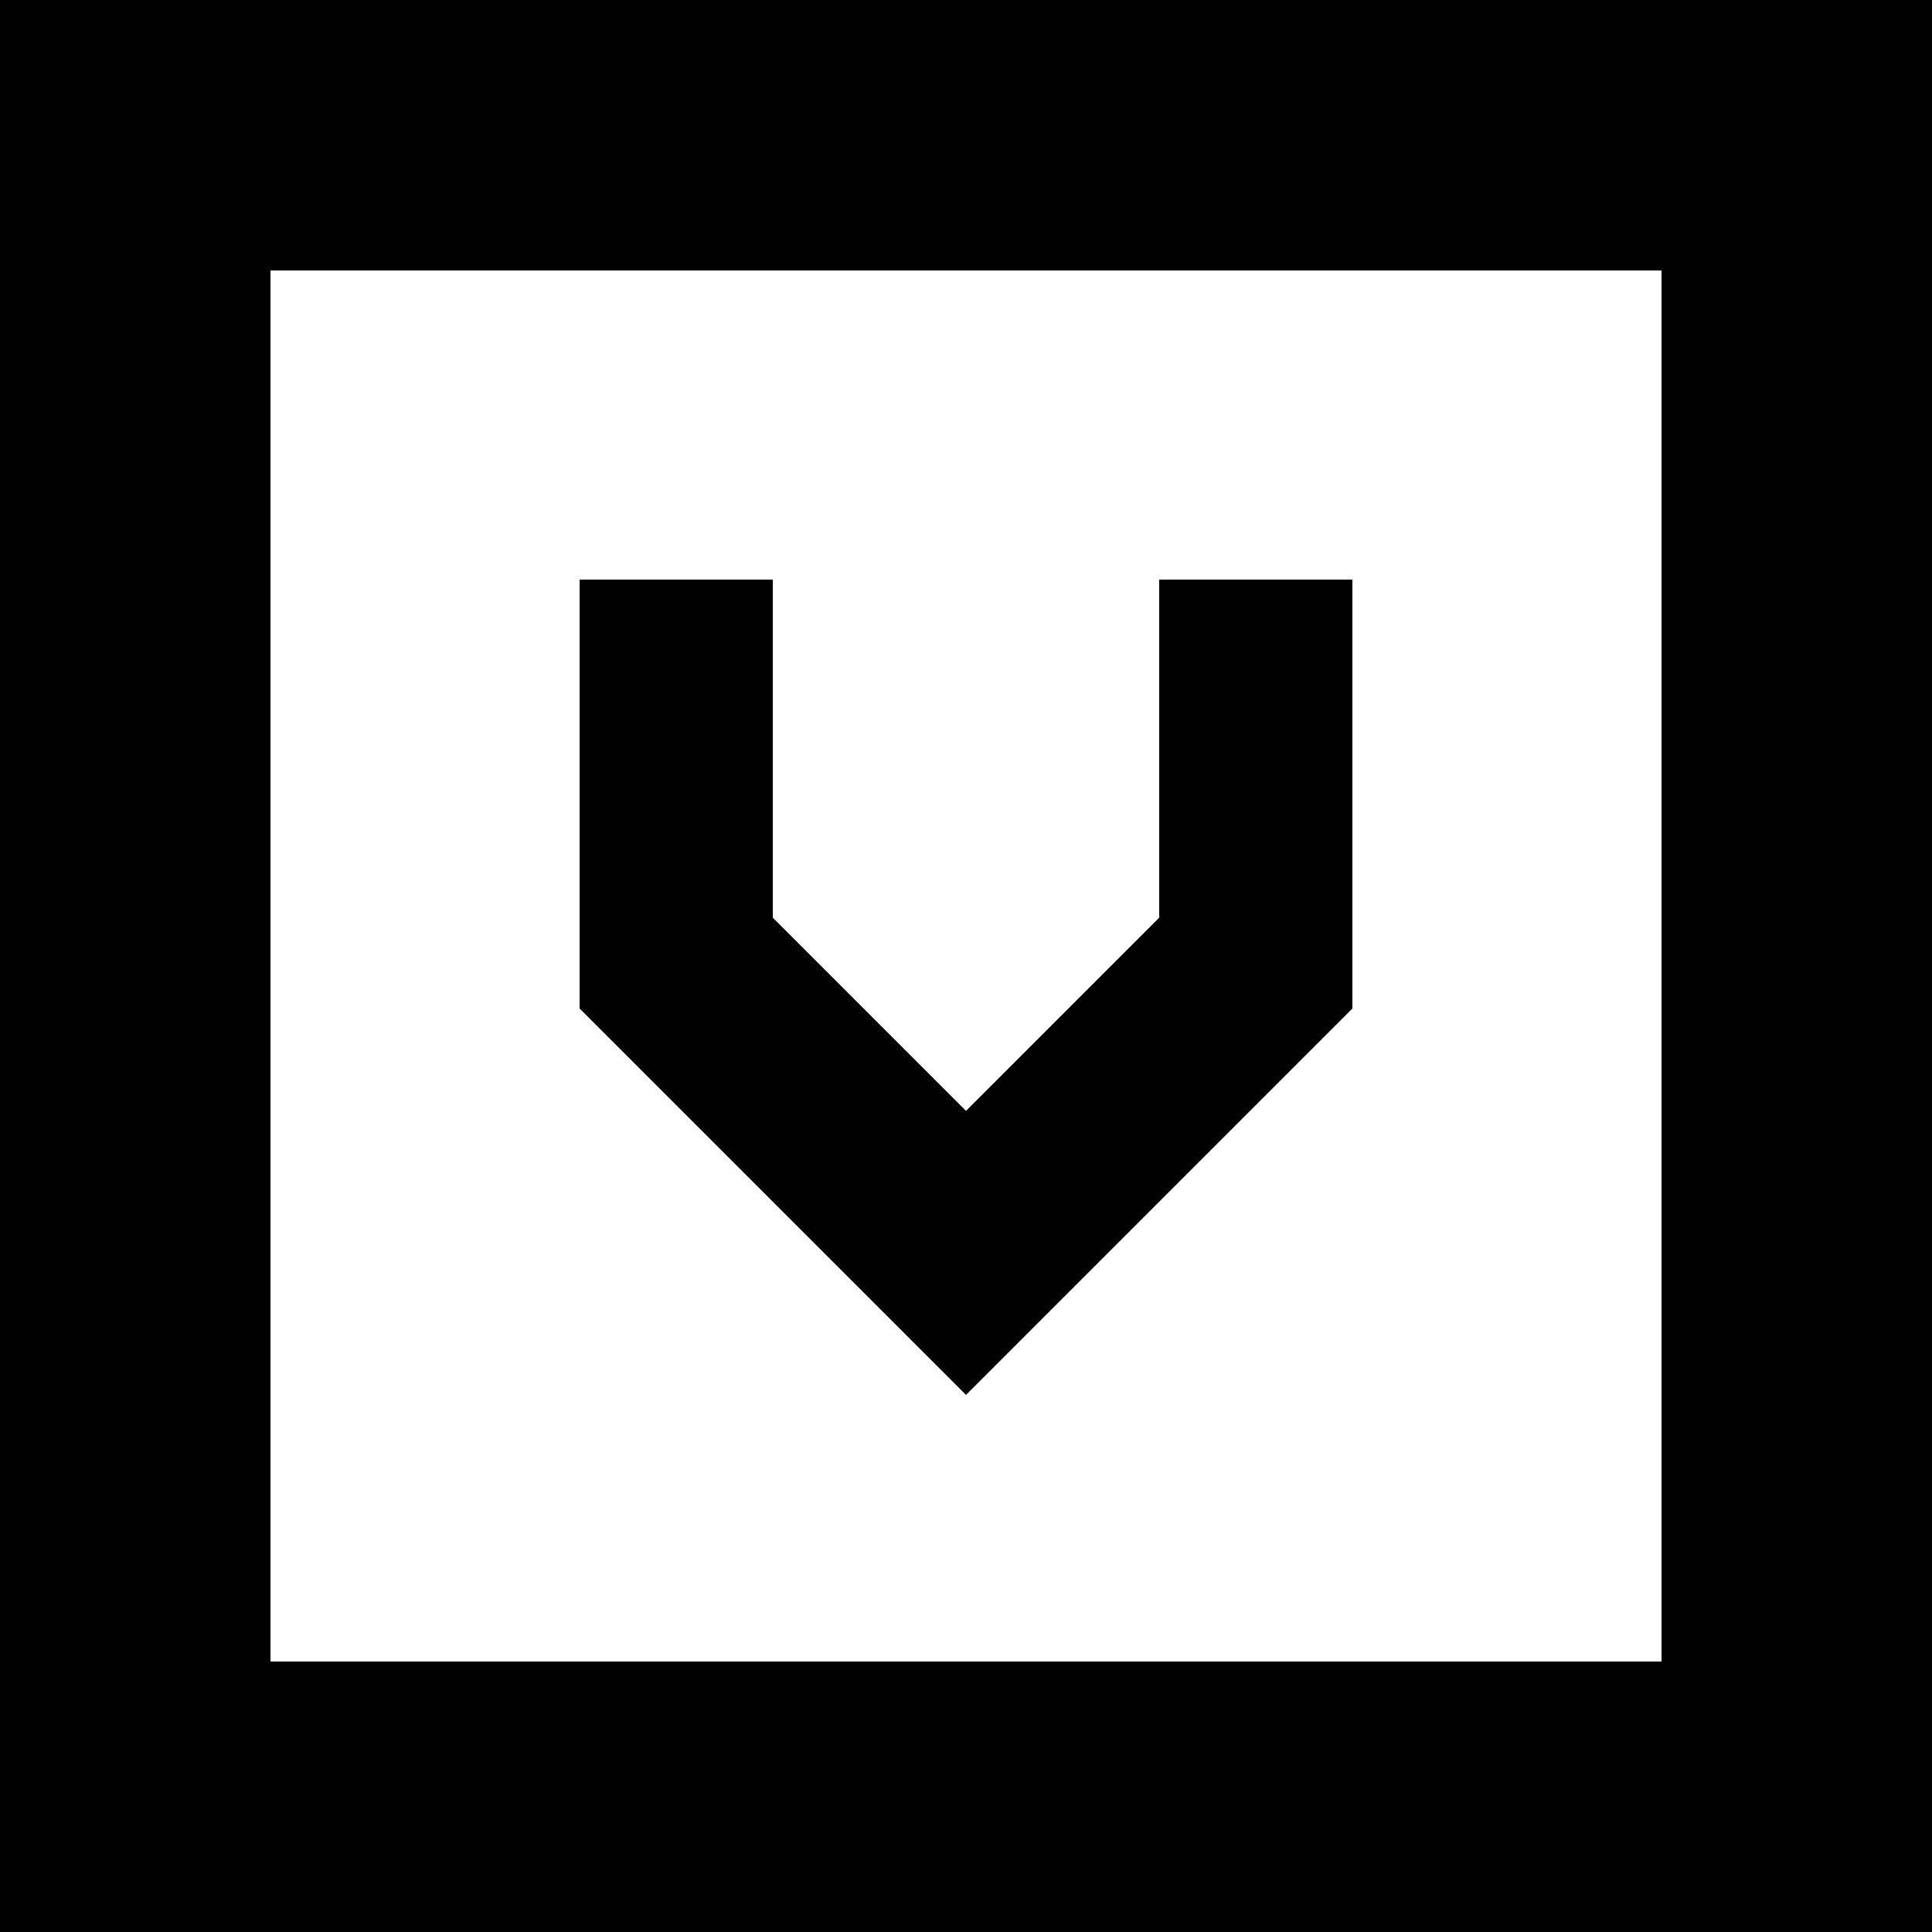
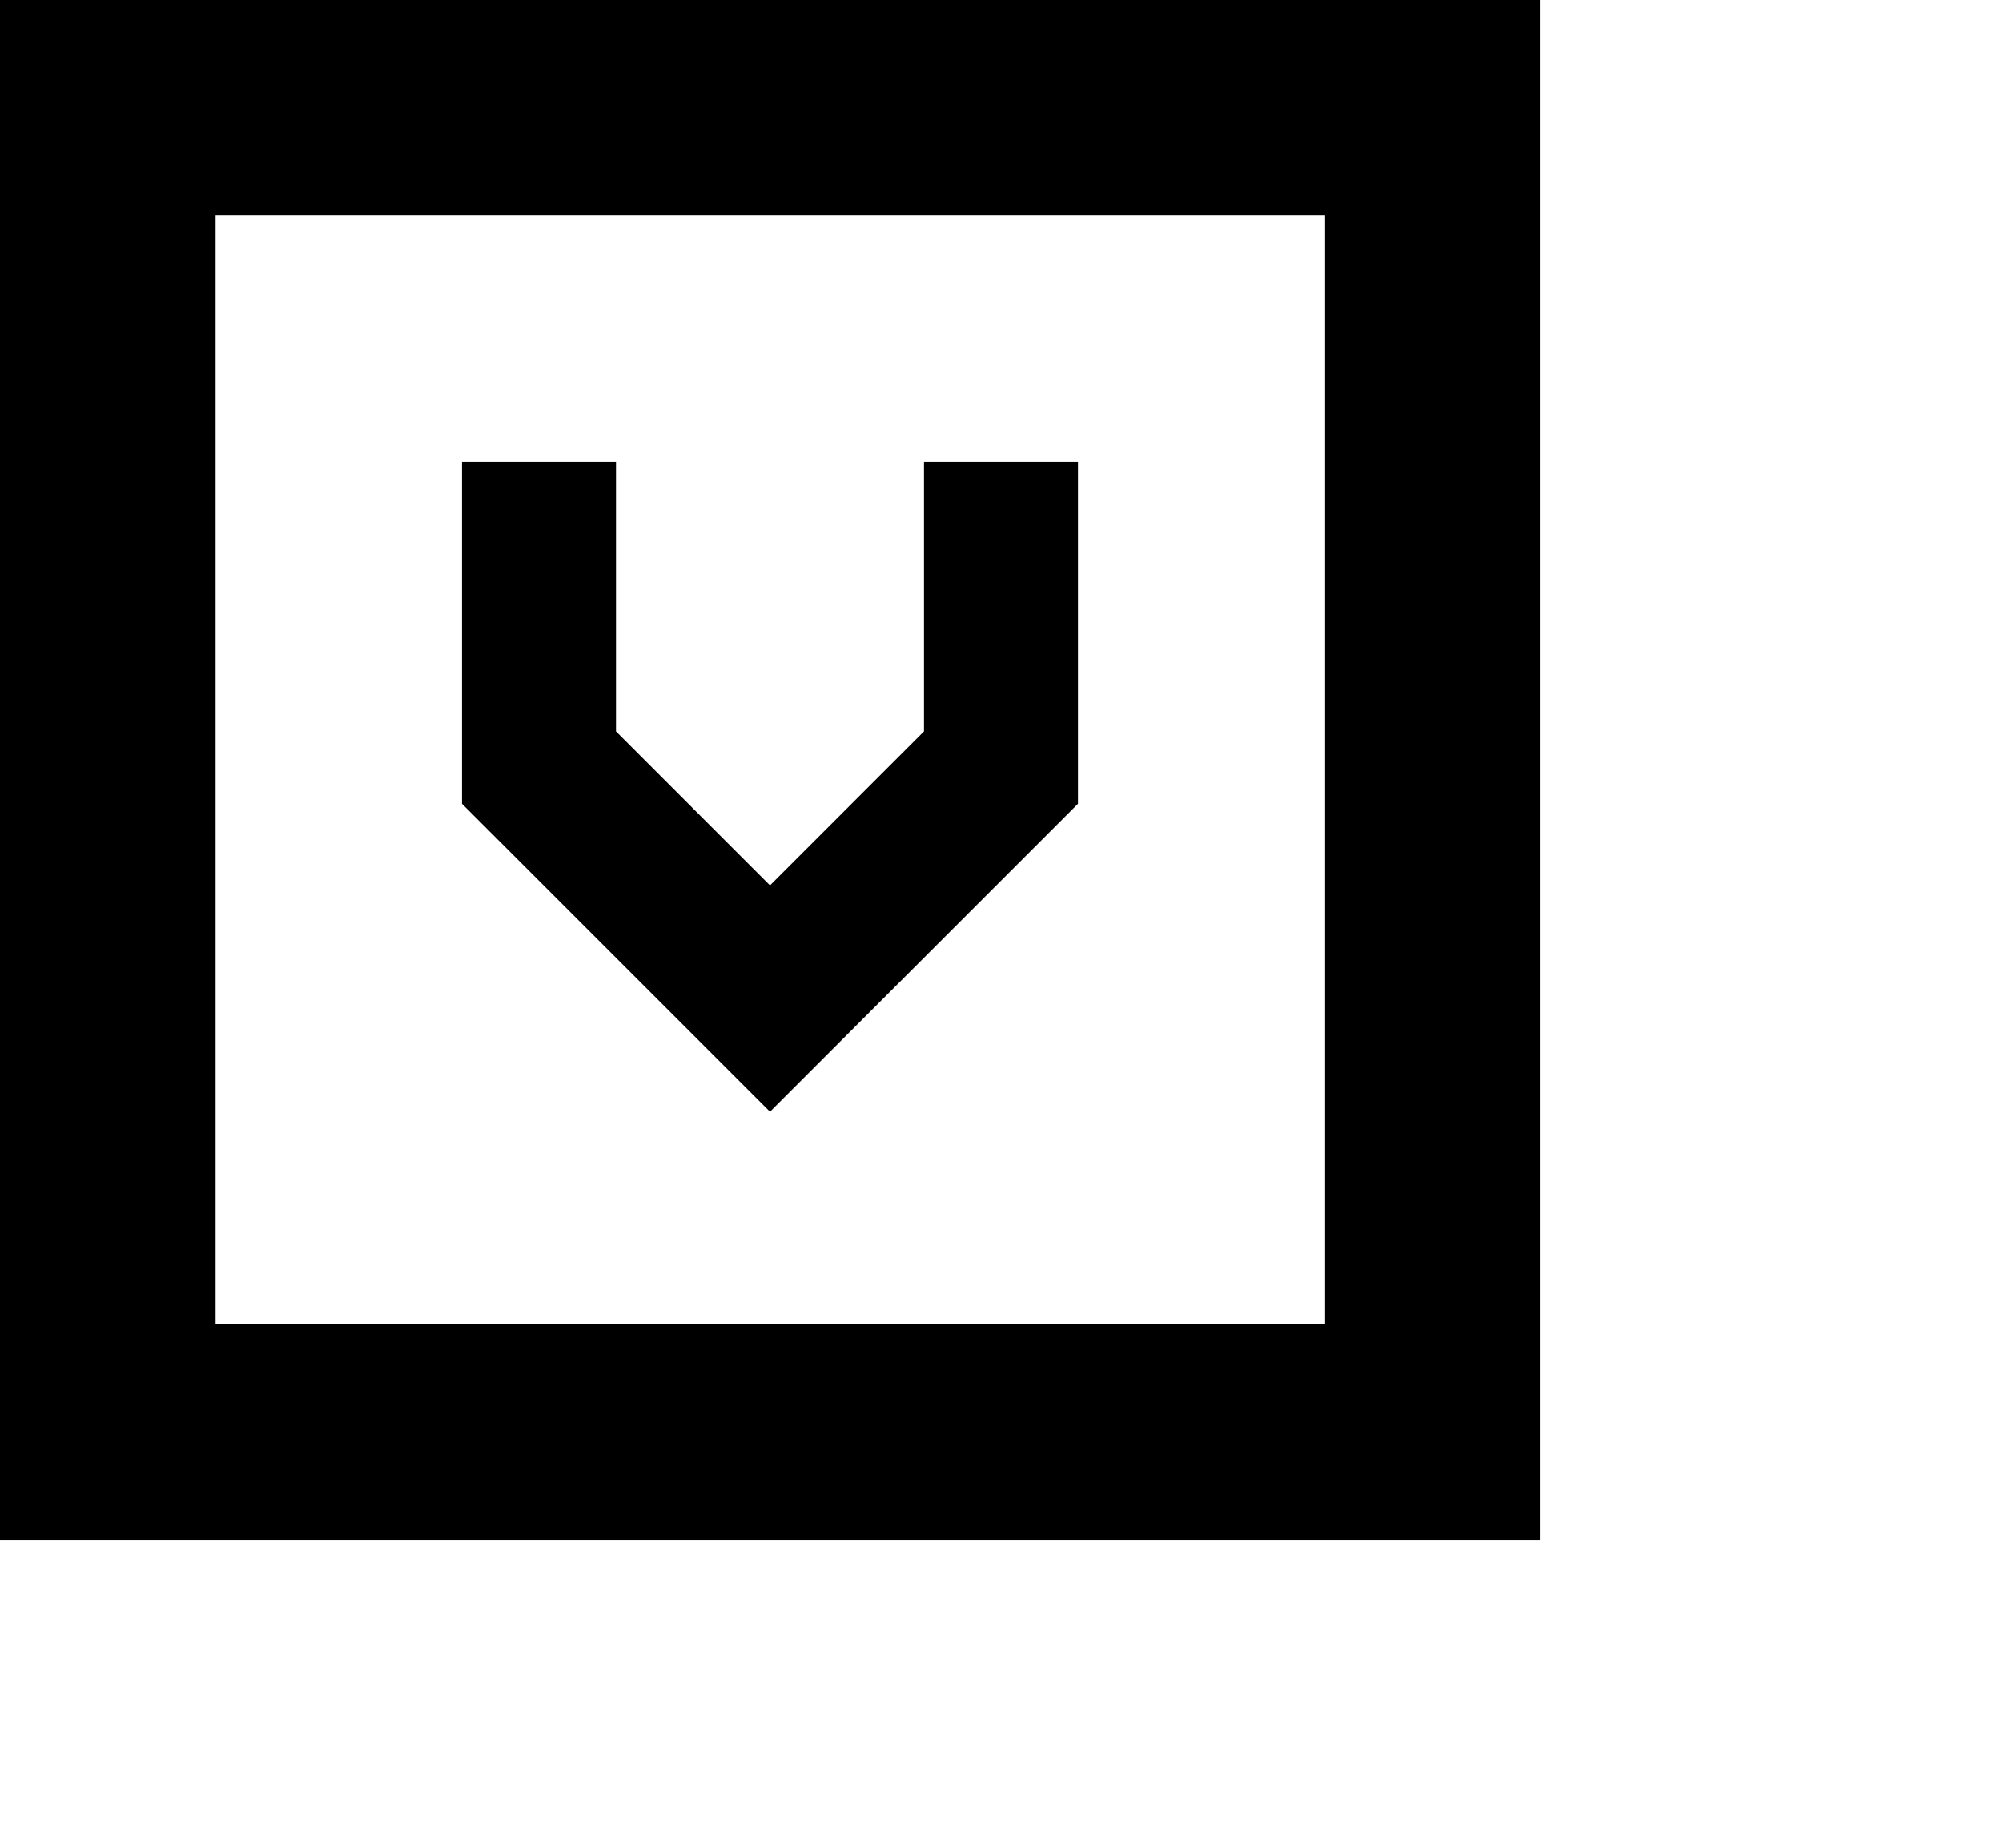
- <svg xmlns="http://www.w3.org/2000/svg" viewBox="0 0 10 10">
+ <svg xmlns="http://www.w3.org/2000/svg" viewBox="0 0 13 12">
  <g id="Layer_1" data-name="Layer 1">
    <path d="M7,5.22V3H6V4.75l-1,1-1-1V3H3V5.22l2,2ZM0,0V10H10V0ZM8.6,8.6H1.4V1.4H8.6Z" />
  </g>
</svg>
